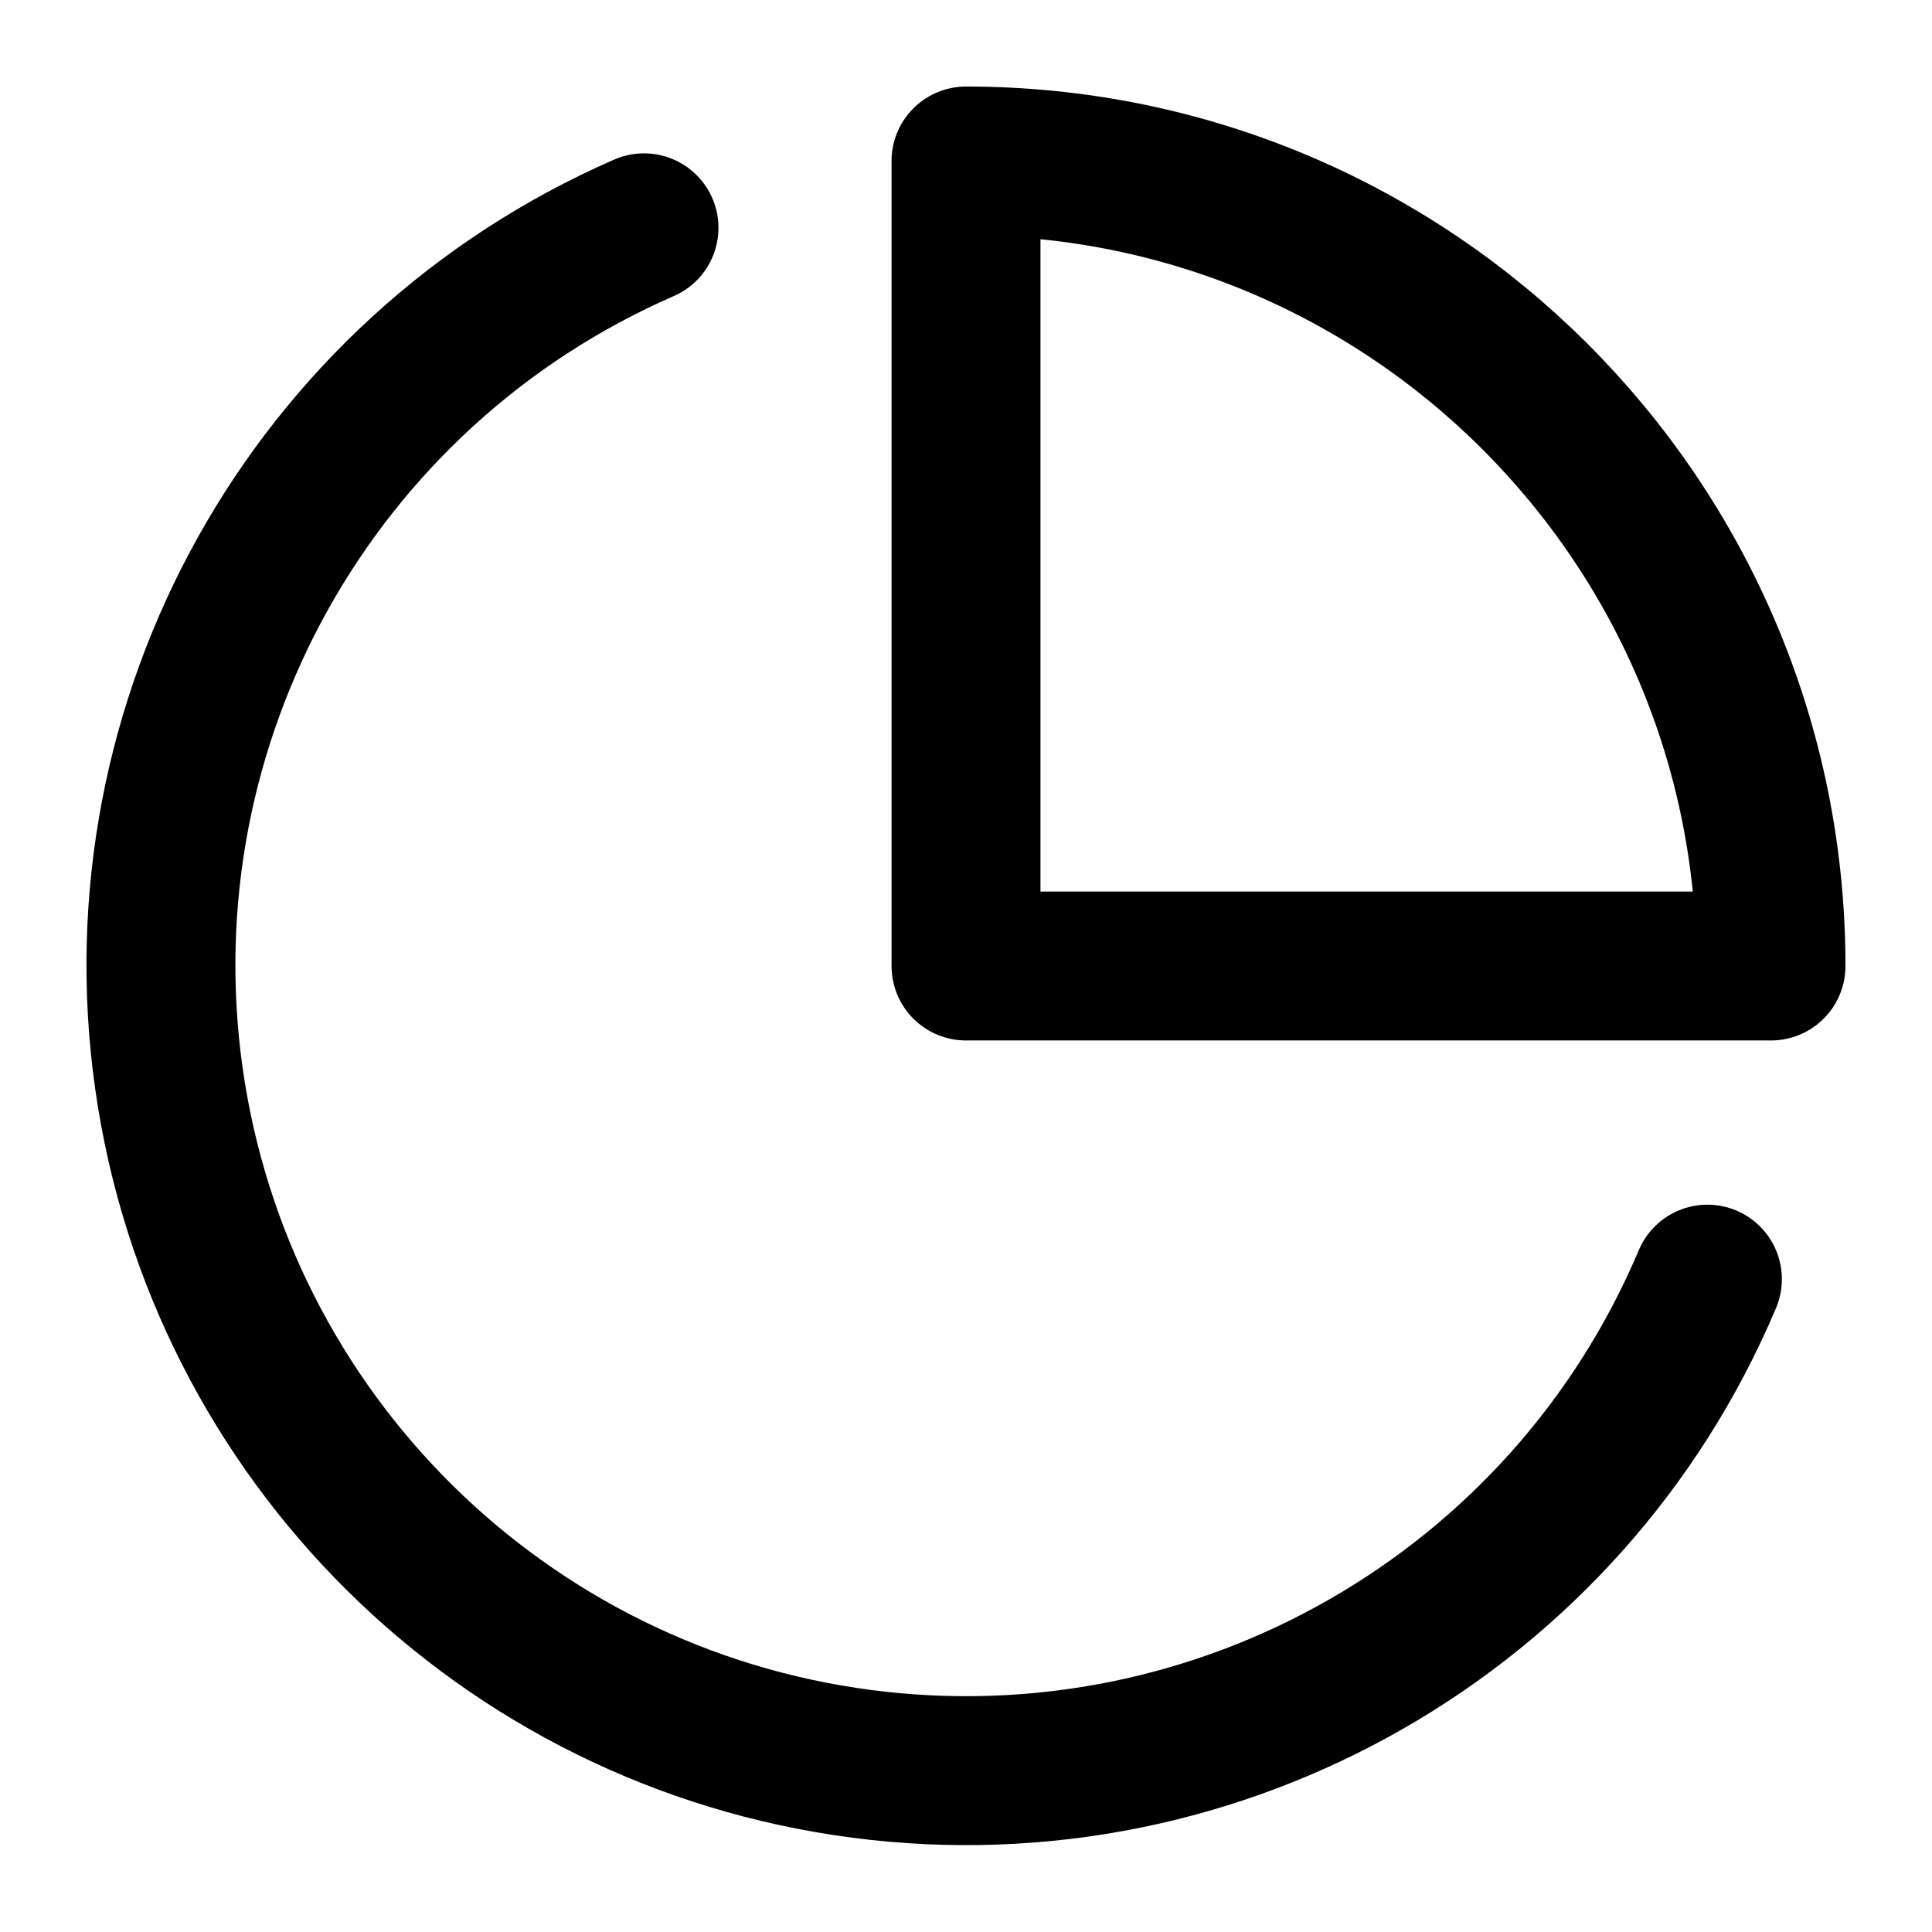
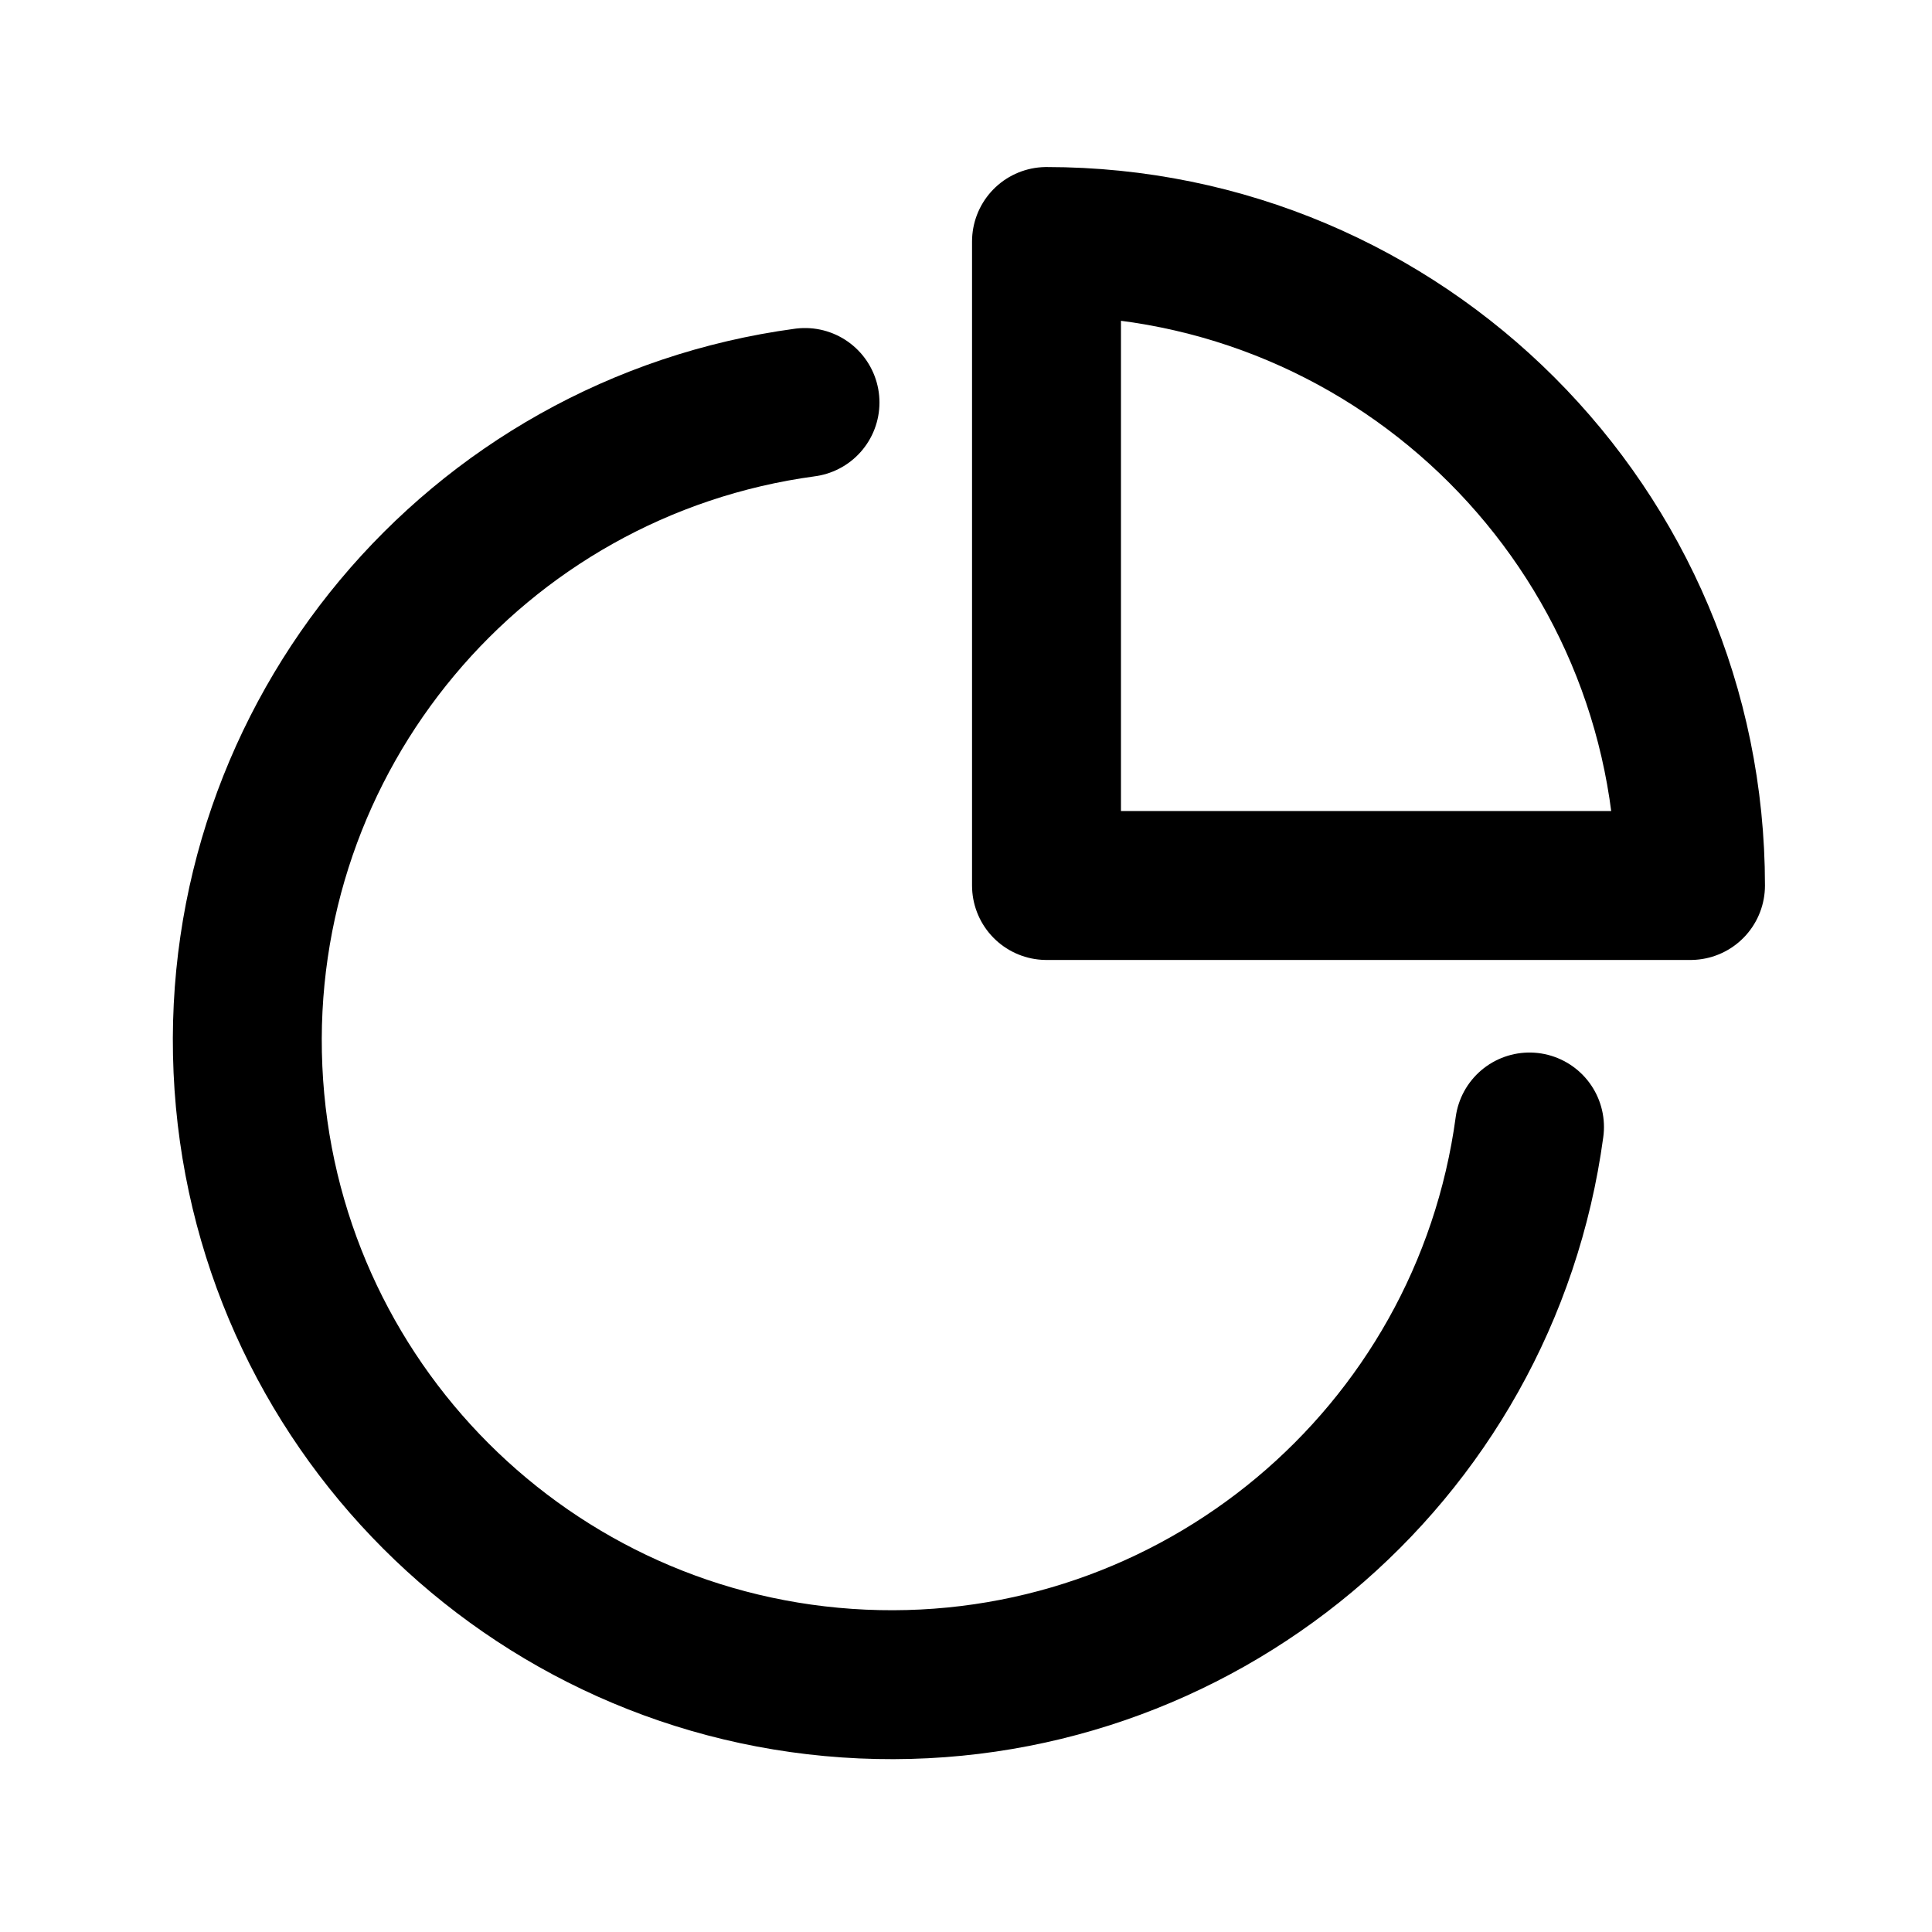
- <svg xmlns="http://www.w3.org/2000/svg" viewBox="0 0 24 24" fill="none" stroke="currentColor" stroke-width="1.85" stroke-linecap="round" stroke-linejoin="round">
-   <path d="M21.21 15.89A10 10 0 1 1 8 2.83" />
-   <path d="M22 12A10 10 0 0 0 12 2v10z" />
+ <svg xmlns="http://www.w3.org/2000/svg" width="24" height="24" viewBox="0 0 24 24" fill="none" stroke="currentColor" stroke-width="1.85" stroke-linecap="round" stroke-linejoin="round" role="img" aria-labelledby="icon-portfolio-title">
+   <path d="M10 5a8 8 0 1 0 9 9" />
+   <path d="M13 3a8 8 0 0 1 8 8H13Z" />
</svg>
